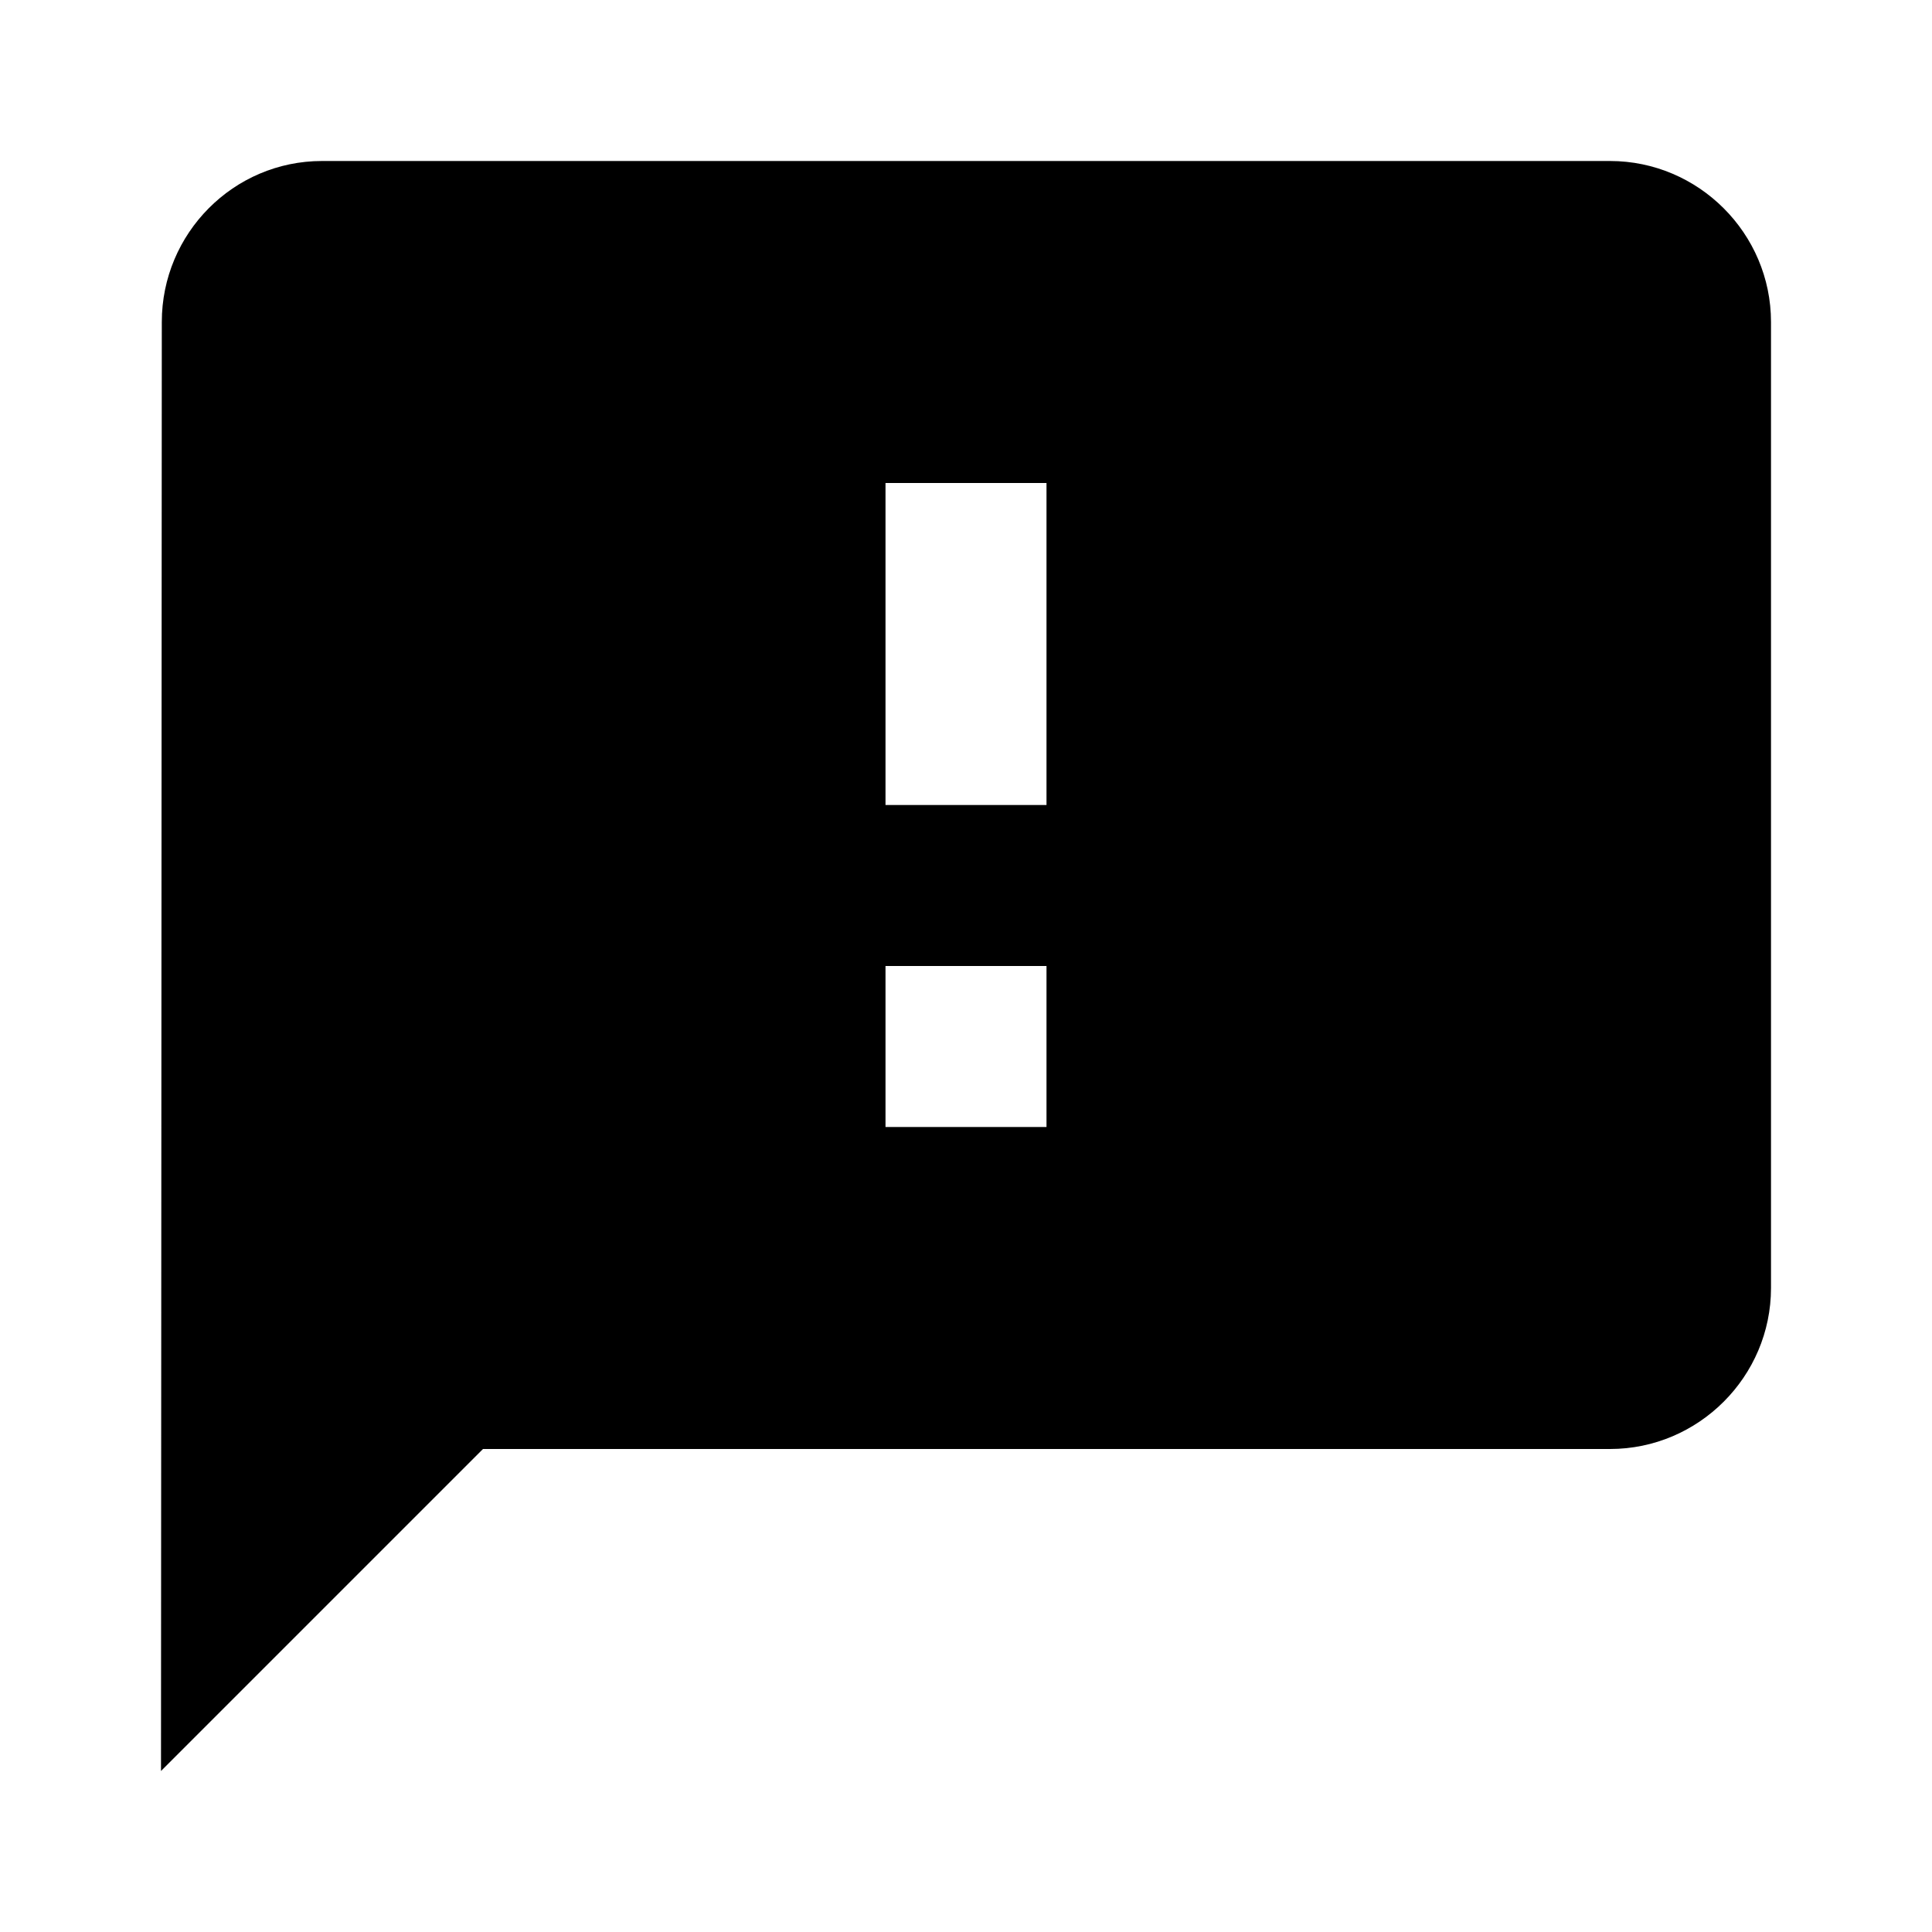
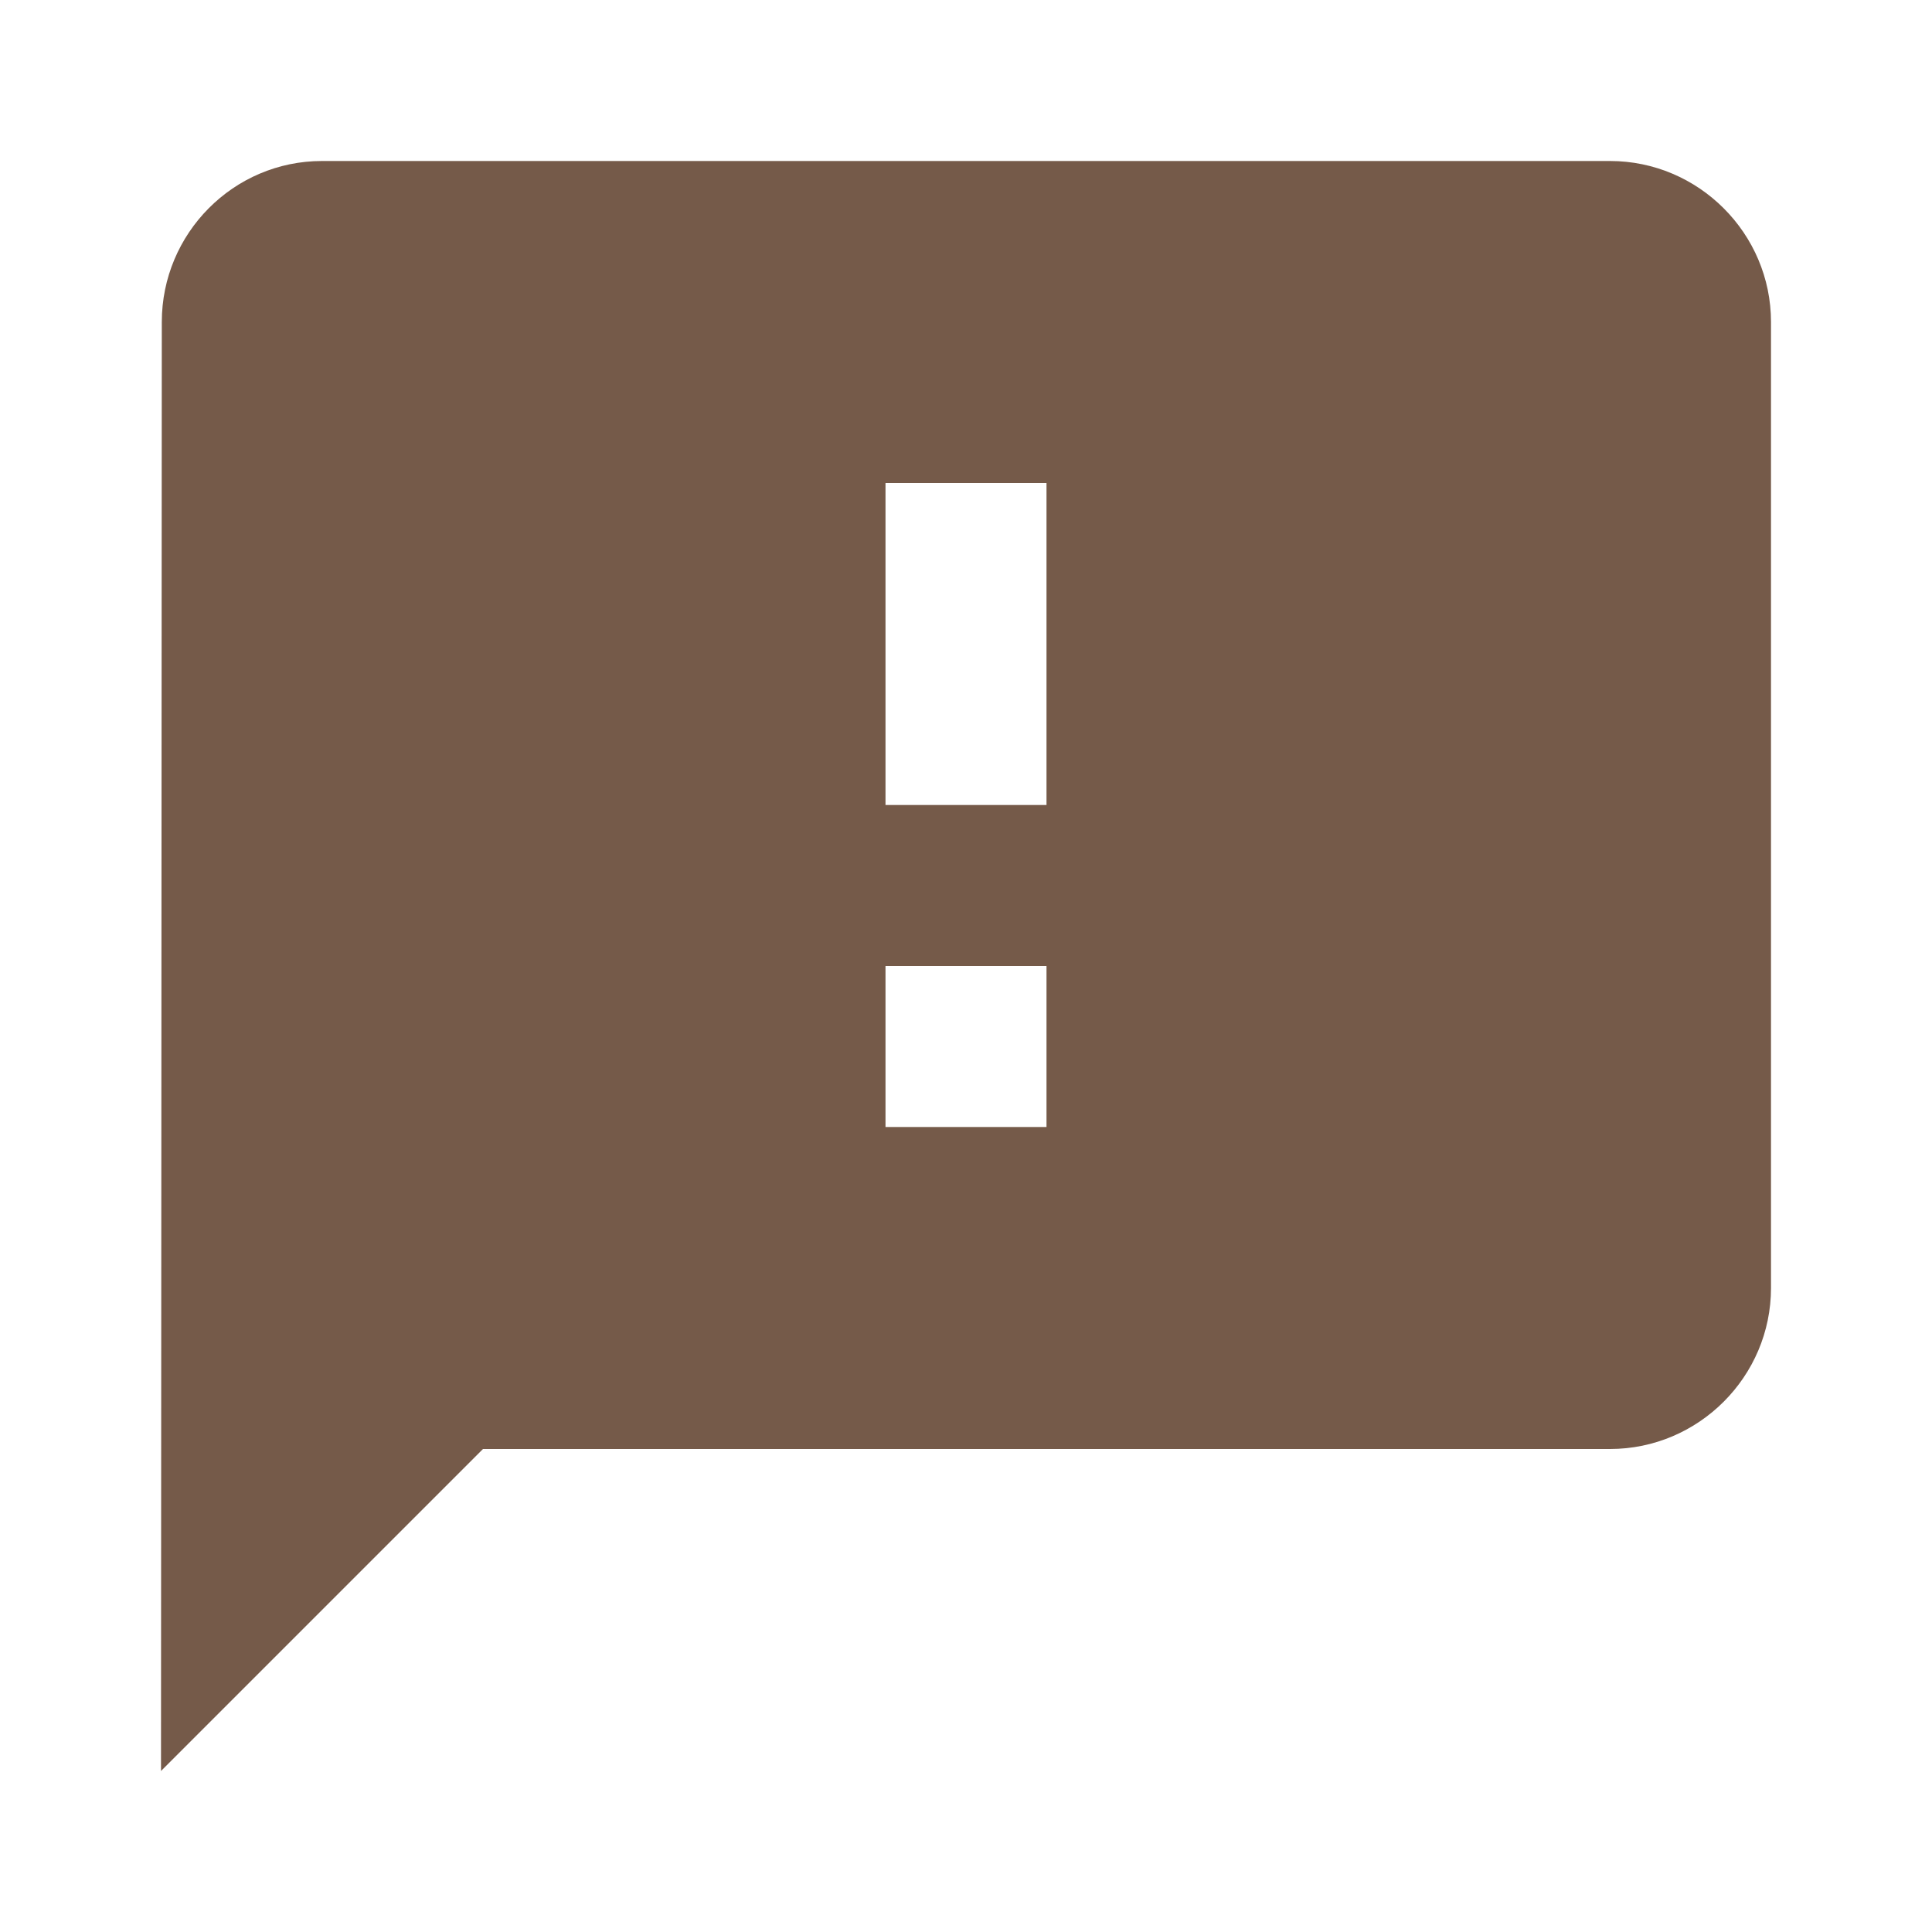
<svg xmlns="http://www.w3.org/2000/svg" width="24" height="24" viewBox="0 0 24 24">
  <path d="M0 0h24v24H0z" fill="none" />
-   <path d="M20 2H4c-1.1 0-1.99.9-1.99 2L2 22l4-4h14c1.1 0 2-.9 2-2V4c0-1.1-.9-2-2-2zm-7 12h-2v-2h2v2zm0-4h-2V6h2v4z" />
+   <path d="M20 2H4c-1.1 0-1.99.9-1.99 2L2 22l4-4h14c1.1 0 2-.9 2-2V4c0-1.1-.9-2-2-2zm-7 12h-2v-2h2v2zm0-4h-2V6h2v4z" fill="#755A49" />
</svg>
